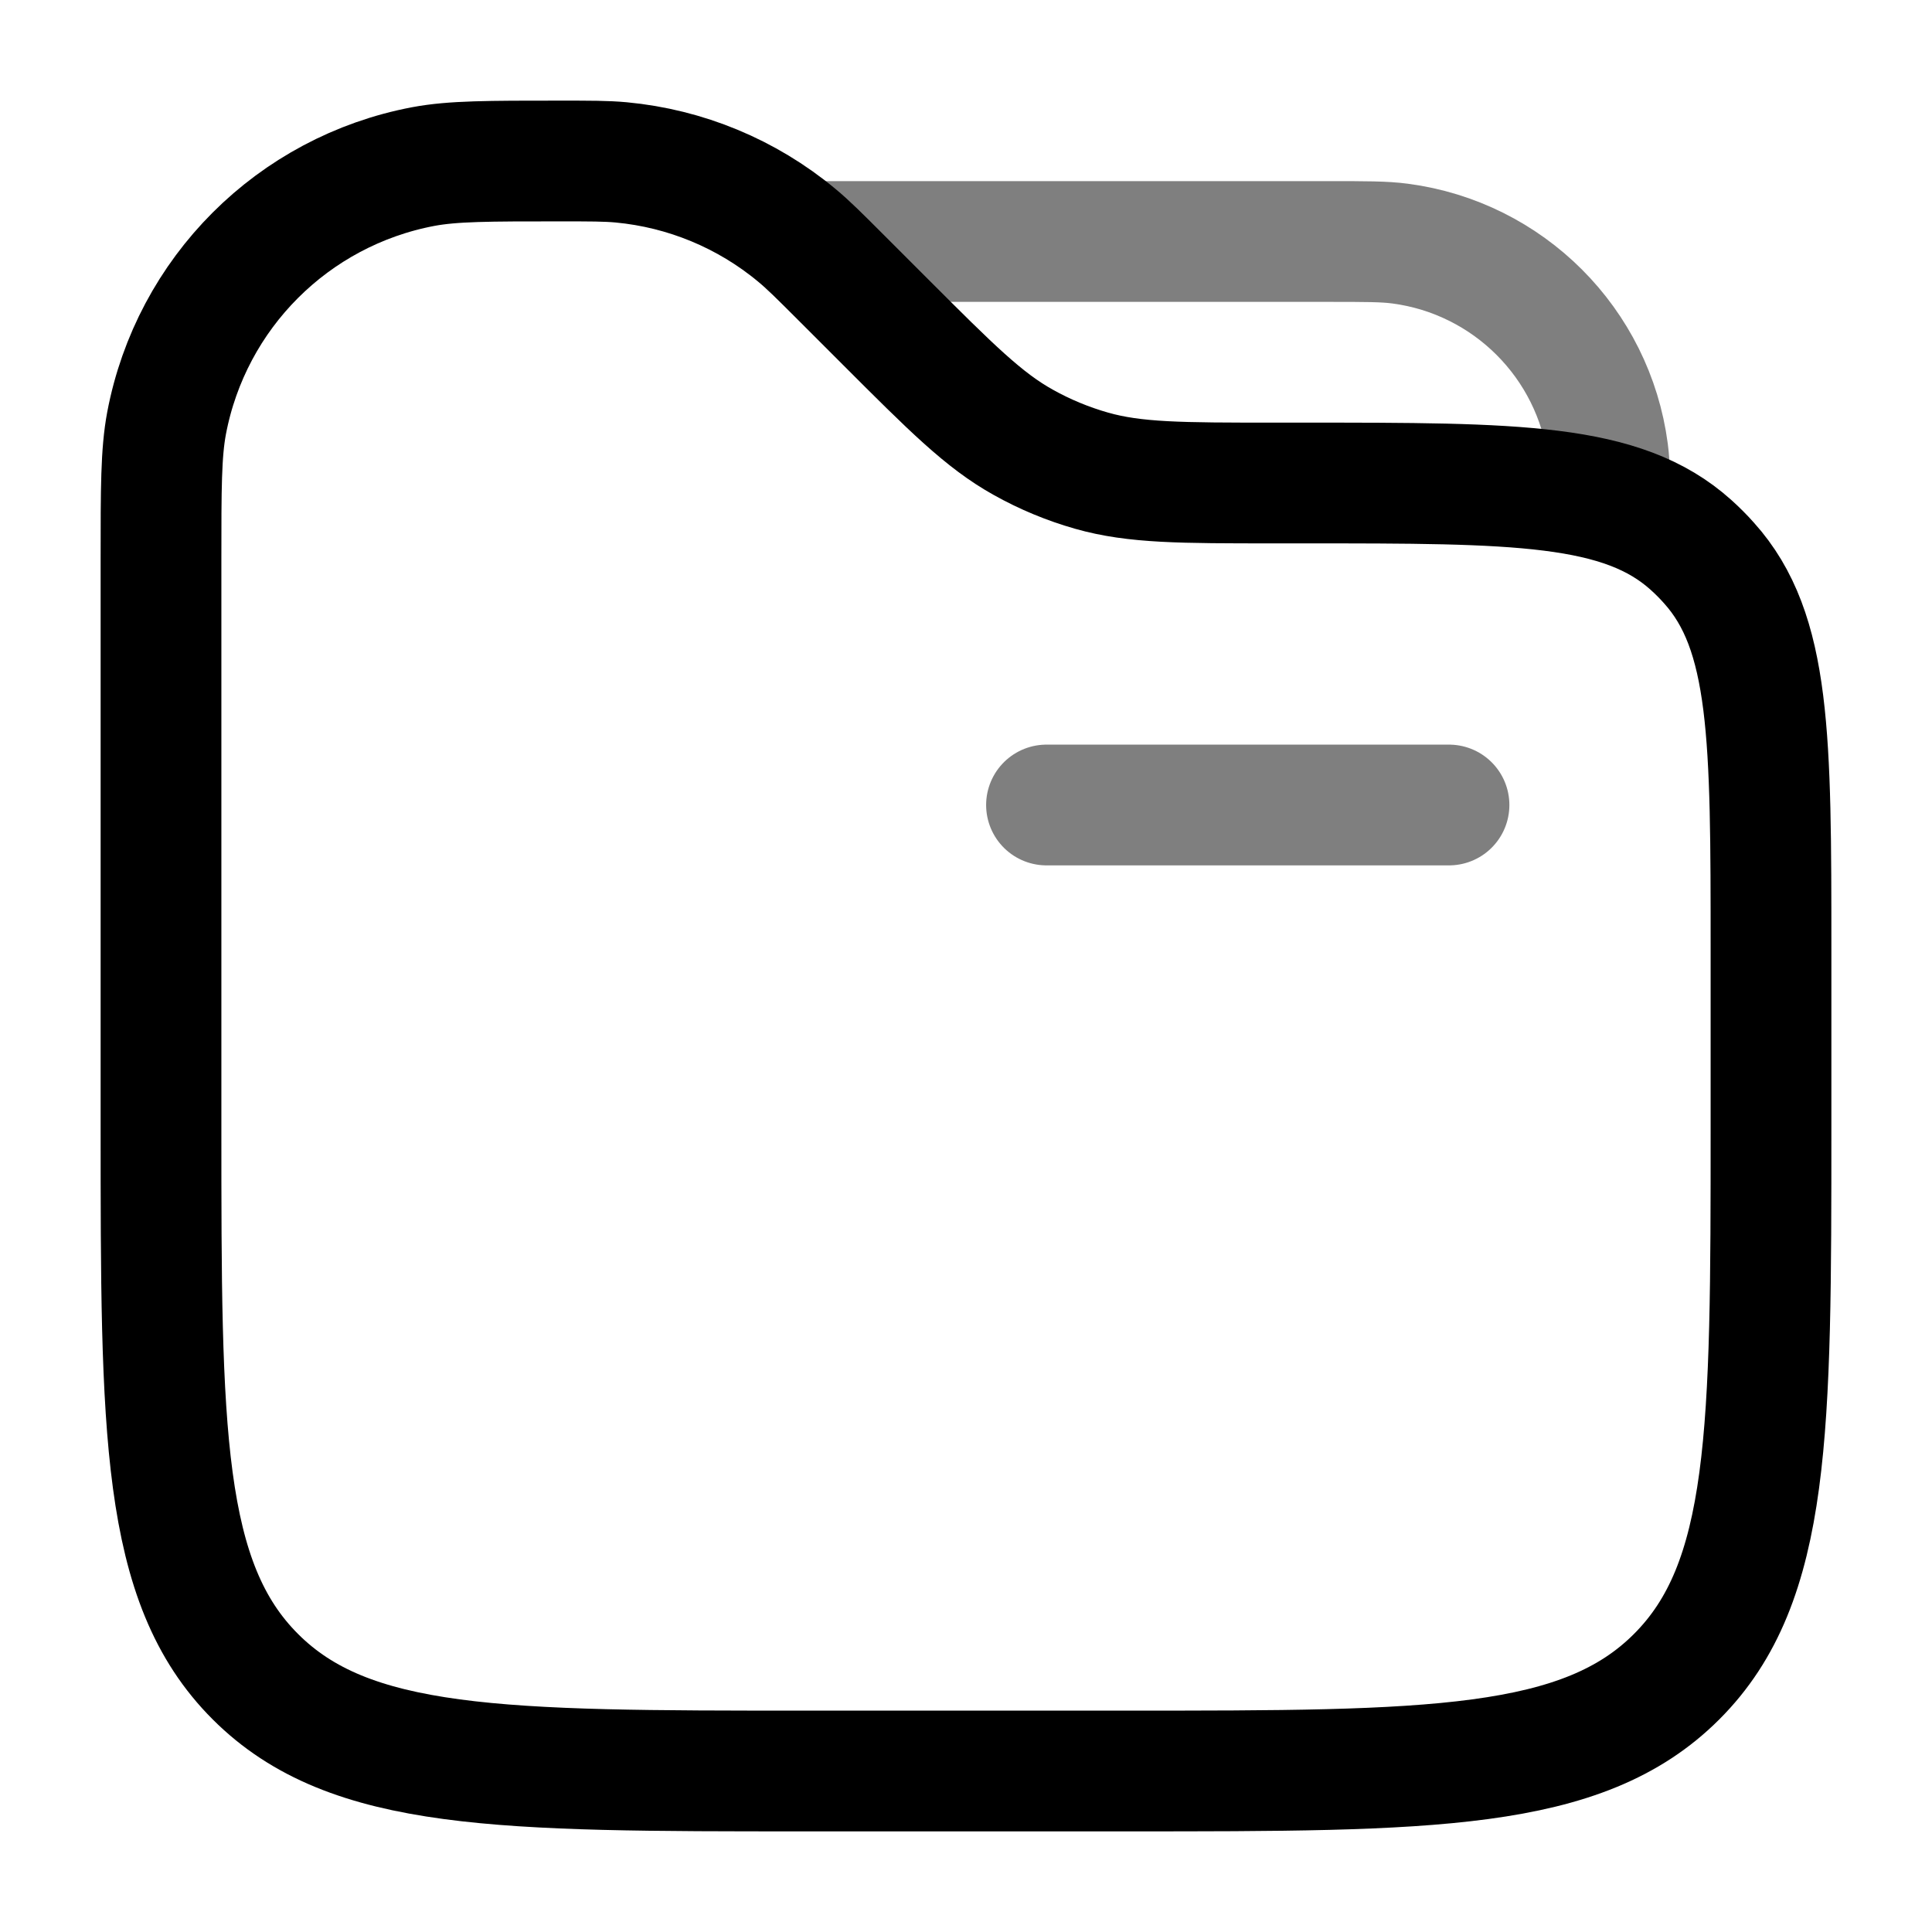
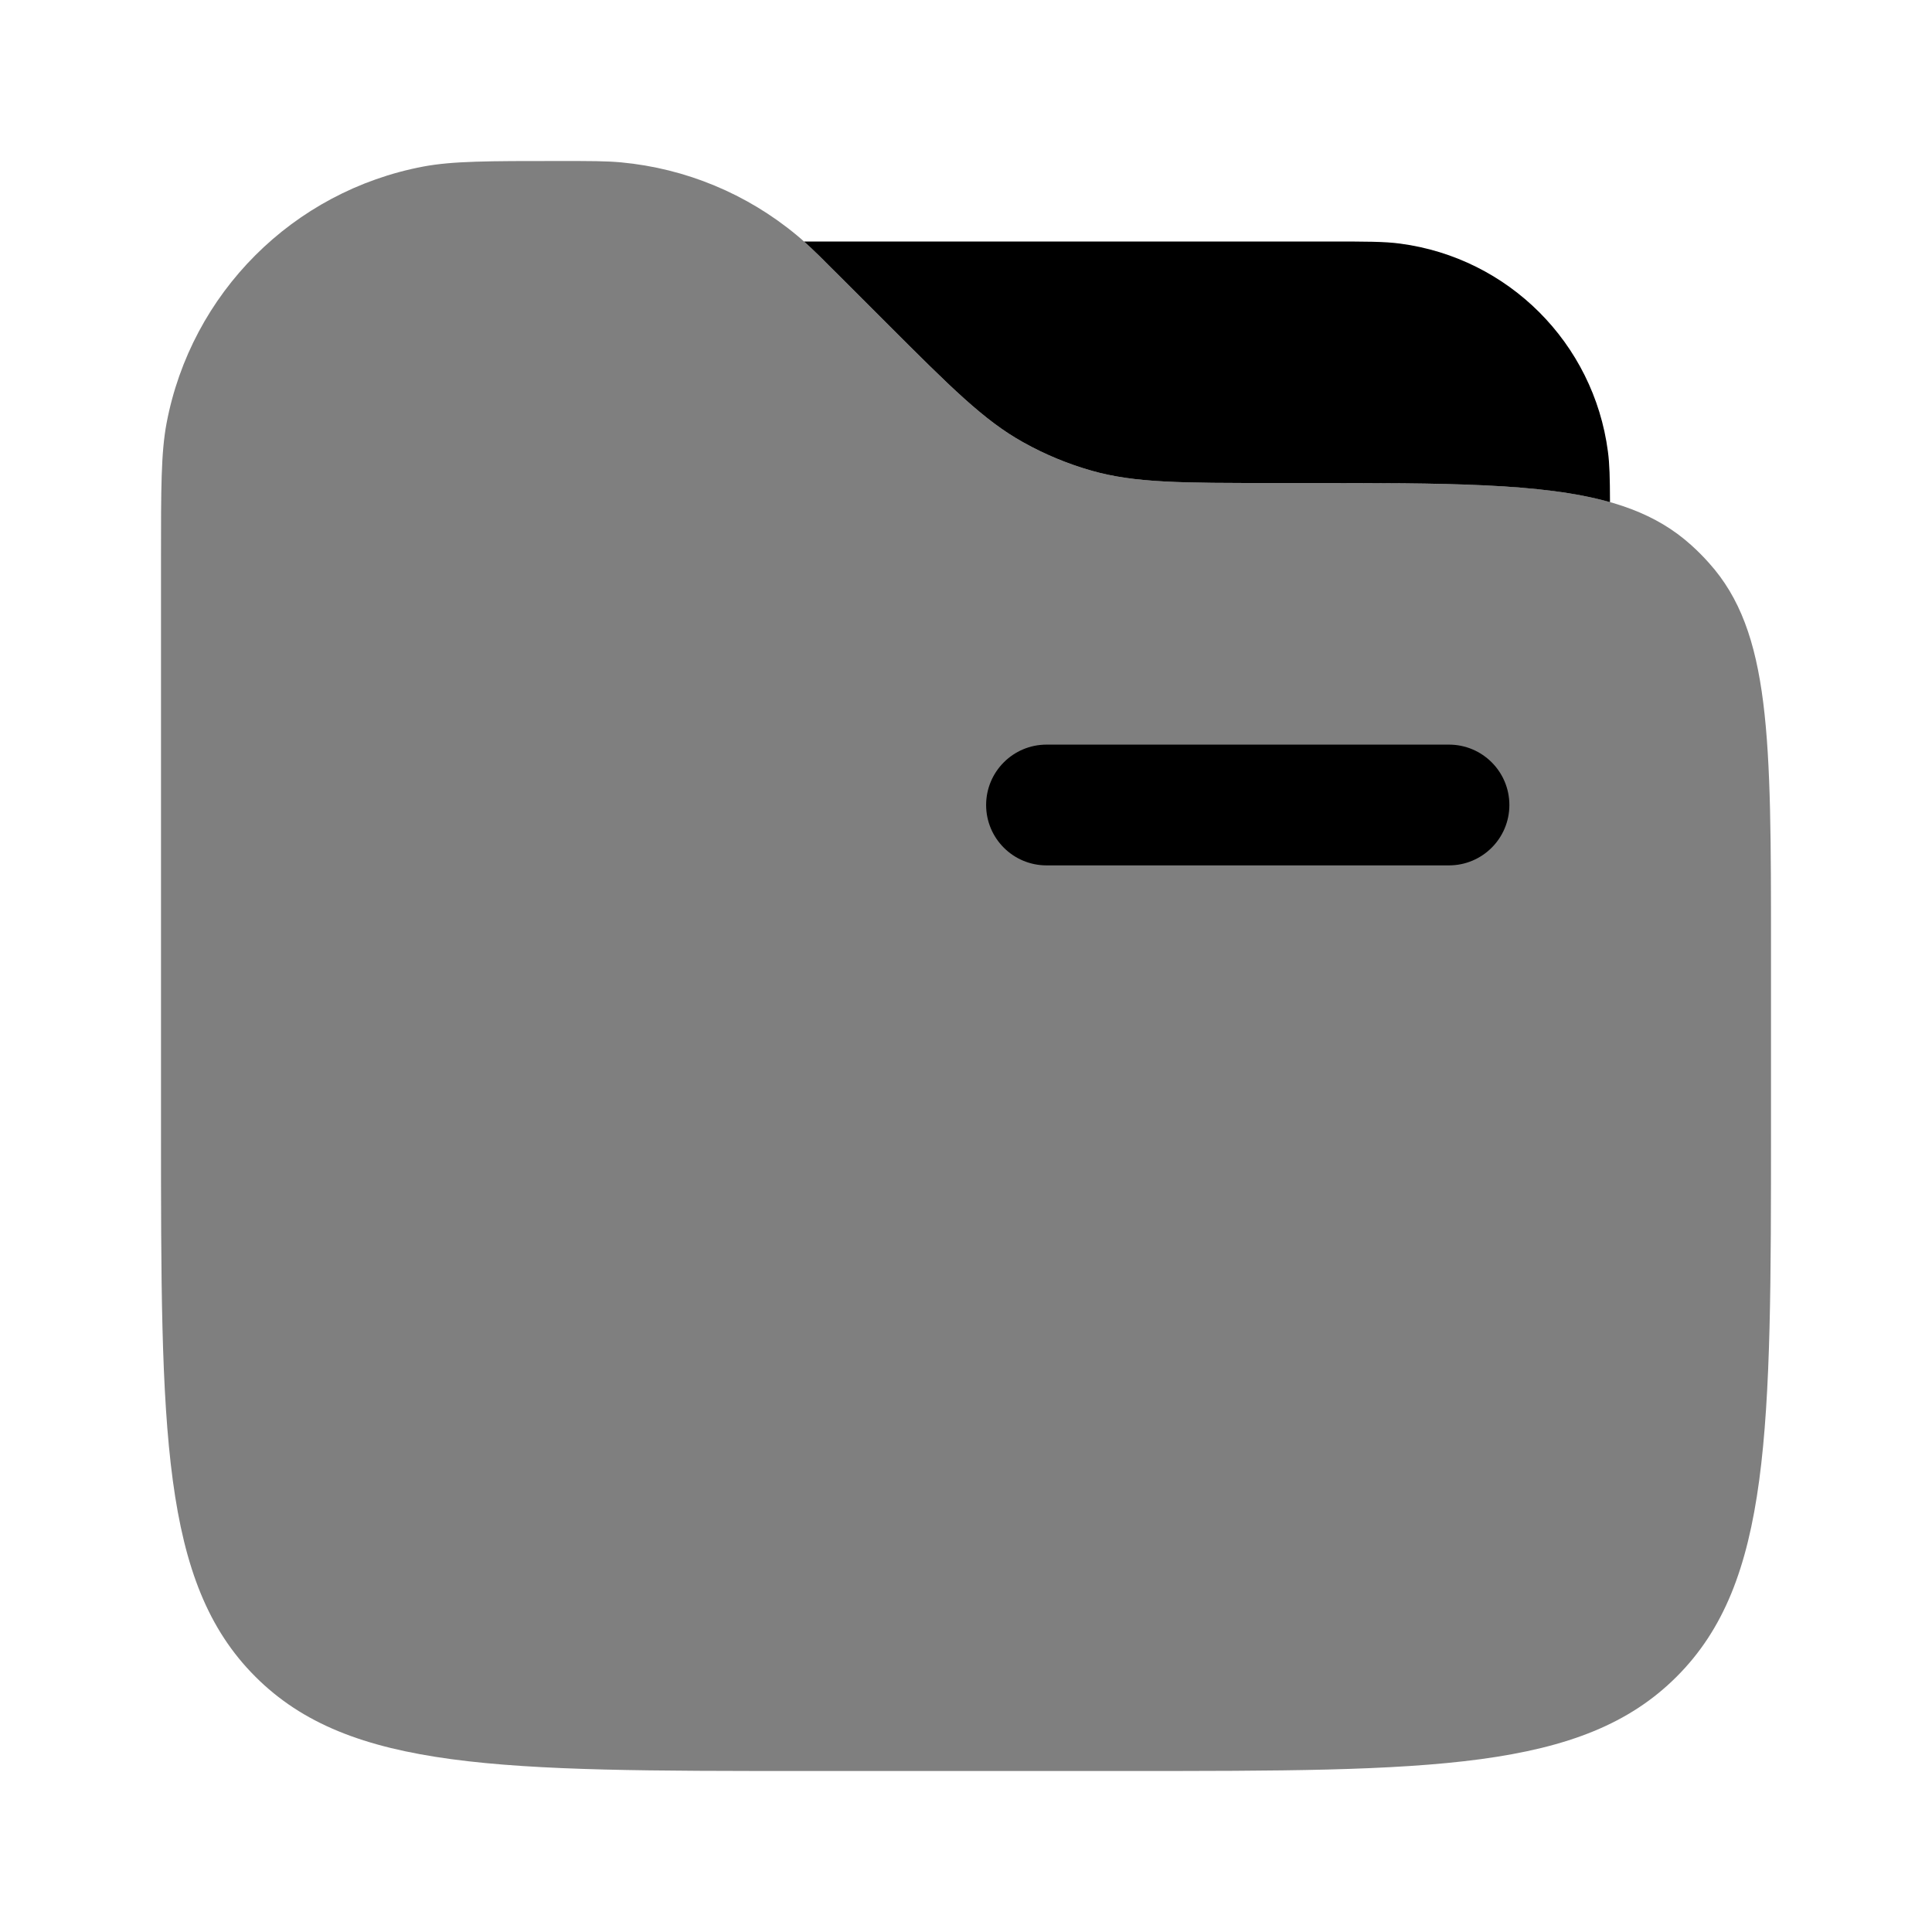
<svg xmlns="http://www.w3.org/2000/svg" width="24" height="24" viewBox="0 0 24 24" fill="none">
-   <path opacity="0.5" d="M18 10L13 10" stroke="black" stroke-width="1.5" stroke-linecap="round" />
-   <path opacity="0.5" d="M10 3H16.5C16.964 3 17.197 3 17.392 3.026C18.738 3.203 19.797 4.262 19.974 5.608C20 5.803 20 6.036 20 6.5" stroke="black" stroke-width="1.5" />
-   <path d="M2 6.95C2 6.067 2 5.626 2.069 5.258C2.375 3.64 3.64 2.375 5.258 2.069C5.626 2 6.067 2 6.95 2C7.336 2 7.53 2 7.716 2.017C8.517 2.092 9.277 2.407 9.896 2.921C10.04 3.04 10.176 3.176 10.45 3.45L11 4C11.816 4.816 12.224 5.224 12.712 5.495C12.98 5.645 13.265 5.763 13.56 5.847C14.098 6 14.675 6 15.828 6H16.202C18.834 6 20.151 6 21.006 6.769C21.085 6.84 21.16 6.915 21.23 6.994C22 7.849 22 9.166 22 11.798V14C22 17.771 22 19.657 20.828 20.828C19.657 22 17.771 22 14 22H10C6.229 22 4.343 22 3.172 20.828C2 19.657 2 17.771 2 14V6.95Z" stroke="black" stroke-width="1.5" />
+   <path opacity="0.5" d="M2 6.95C2 6.067 2 5.626 2.069 5.258C2.375 3.64 3.64 2.375 5.258 2.069C5.626 2 6.067 2 6.95 2C7.336 2 7.53 2 7.716 2.017C8.517 2.092 9.277 2.407 9.896 2.921C10.04 3.04 10.176 3.176 10.45 3.45L11 4C11.816 4.816 12.224 5.224 12.712 5.495C12.98 5.645 13.265 5.763 13.56 5.847C14.098 6 14.675 6 15.828 6H16.202C18.834 6 20.151 6 21.006 6.769C21.085 6.84 21.16 6.915 21.23 6.994C22 7.849 22 9.166 22 11.798V14C22 17.771 22 19.657 20.828 20.828C19.657 22 17.771 22 14 22H10C6.229 22 4.343 22 3.172 20.828C2 19.657 2 17.771 2 14V6.95Z" fill="black" />
+   <path d="M20 6.238C19.999 5.94 19.995 5.763 19.974 5.608C19.797 4.262 18.738 3.203 17.392 3.026C17.197 3 16.965 3 16.5 3H9.988C10.104 3.104 10.235 3.234 10.45 3.45L11 4C11.816 4.816 12.224 5.224 12.712 5.495C12.98 5.645 13.265 5.763 13.56 5.847C14.098 6 14.675 6 15.829 6H16.202C17.981 6 19.159 6 20 6.238Z" fill="black" />
+   <path fill-rule="evenodd" clip-rule="evenodd" d="M12.25 10C12.25 9.586 12.586 9.25 13 9.25H18C18.414 9.25 18.75 9.586 18.75 10C18.75 10.414 18.414 10.75 18 10.75H13C12.586 10.75 12.25 10.414 12.25 10Z" fill="black" />
</svg>
